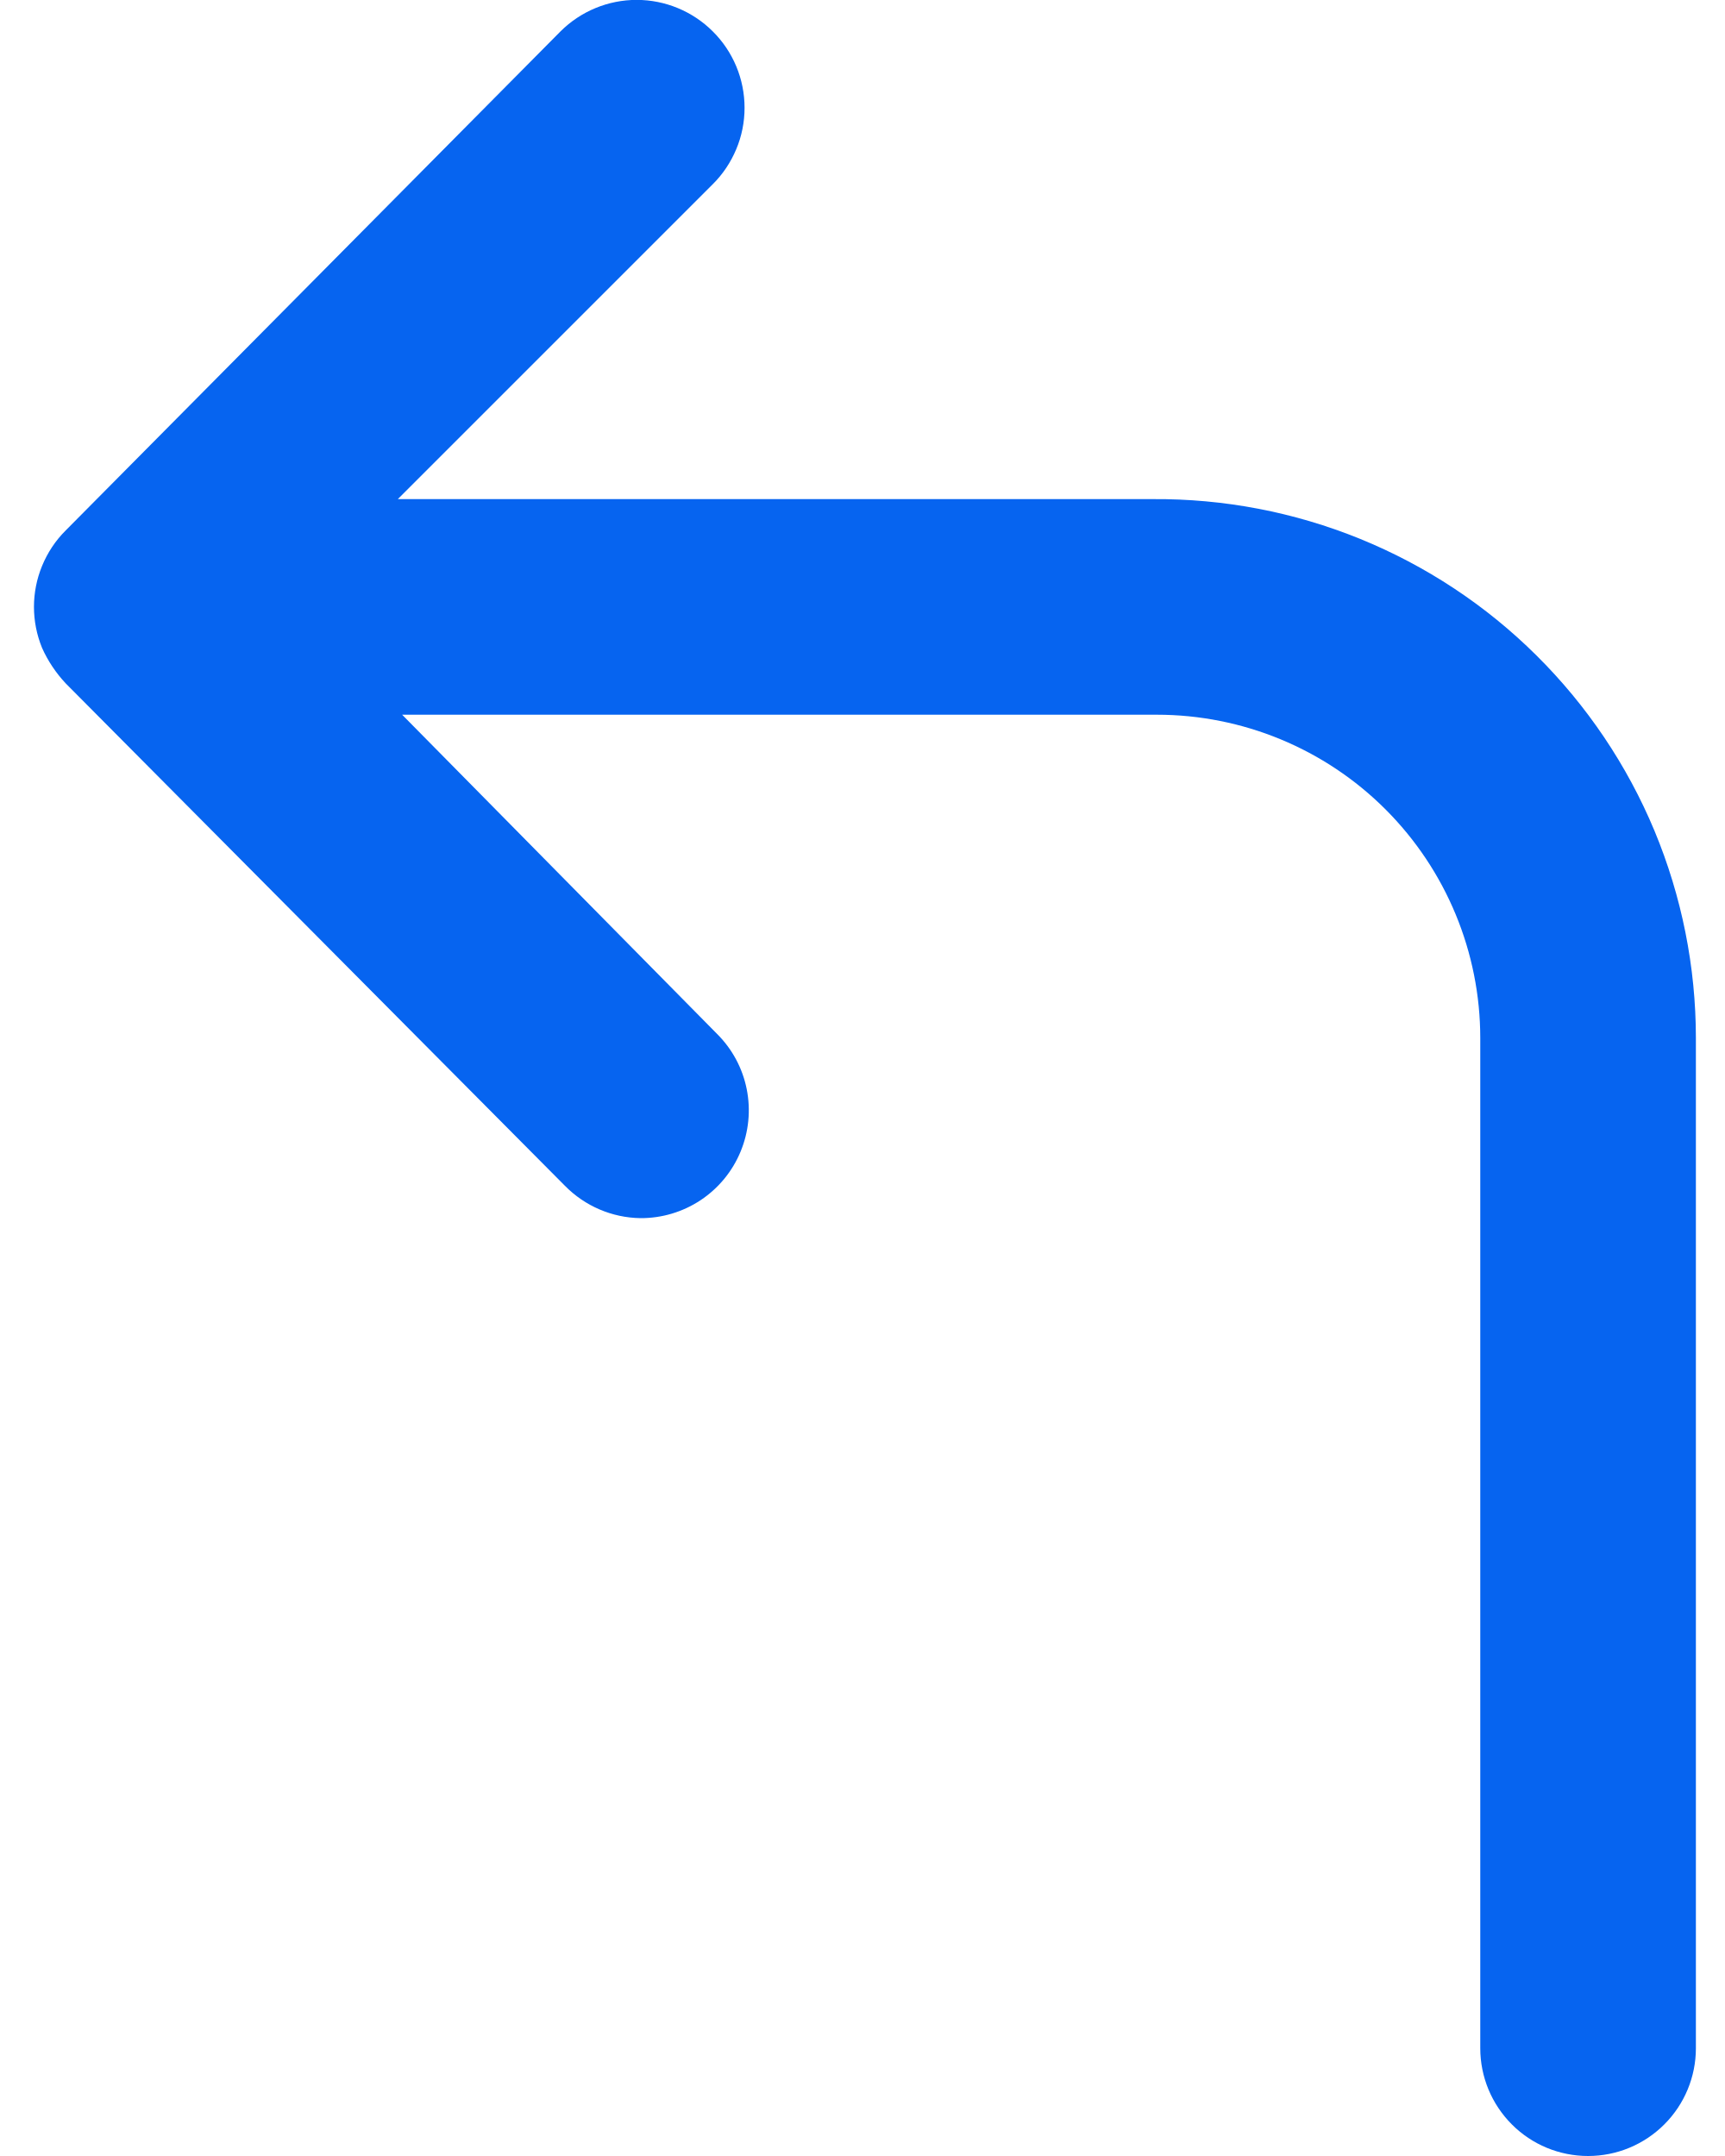
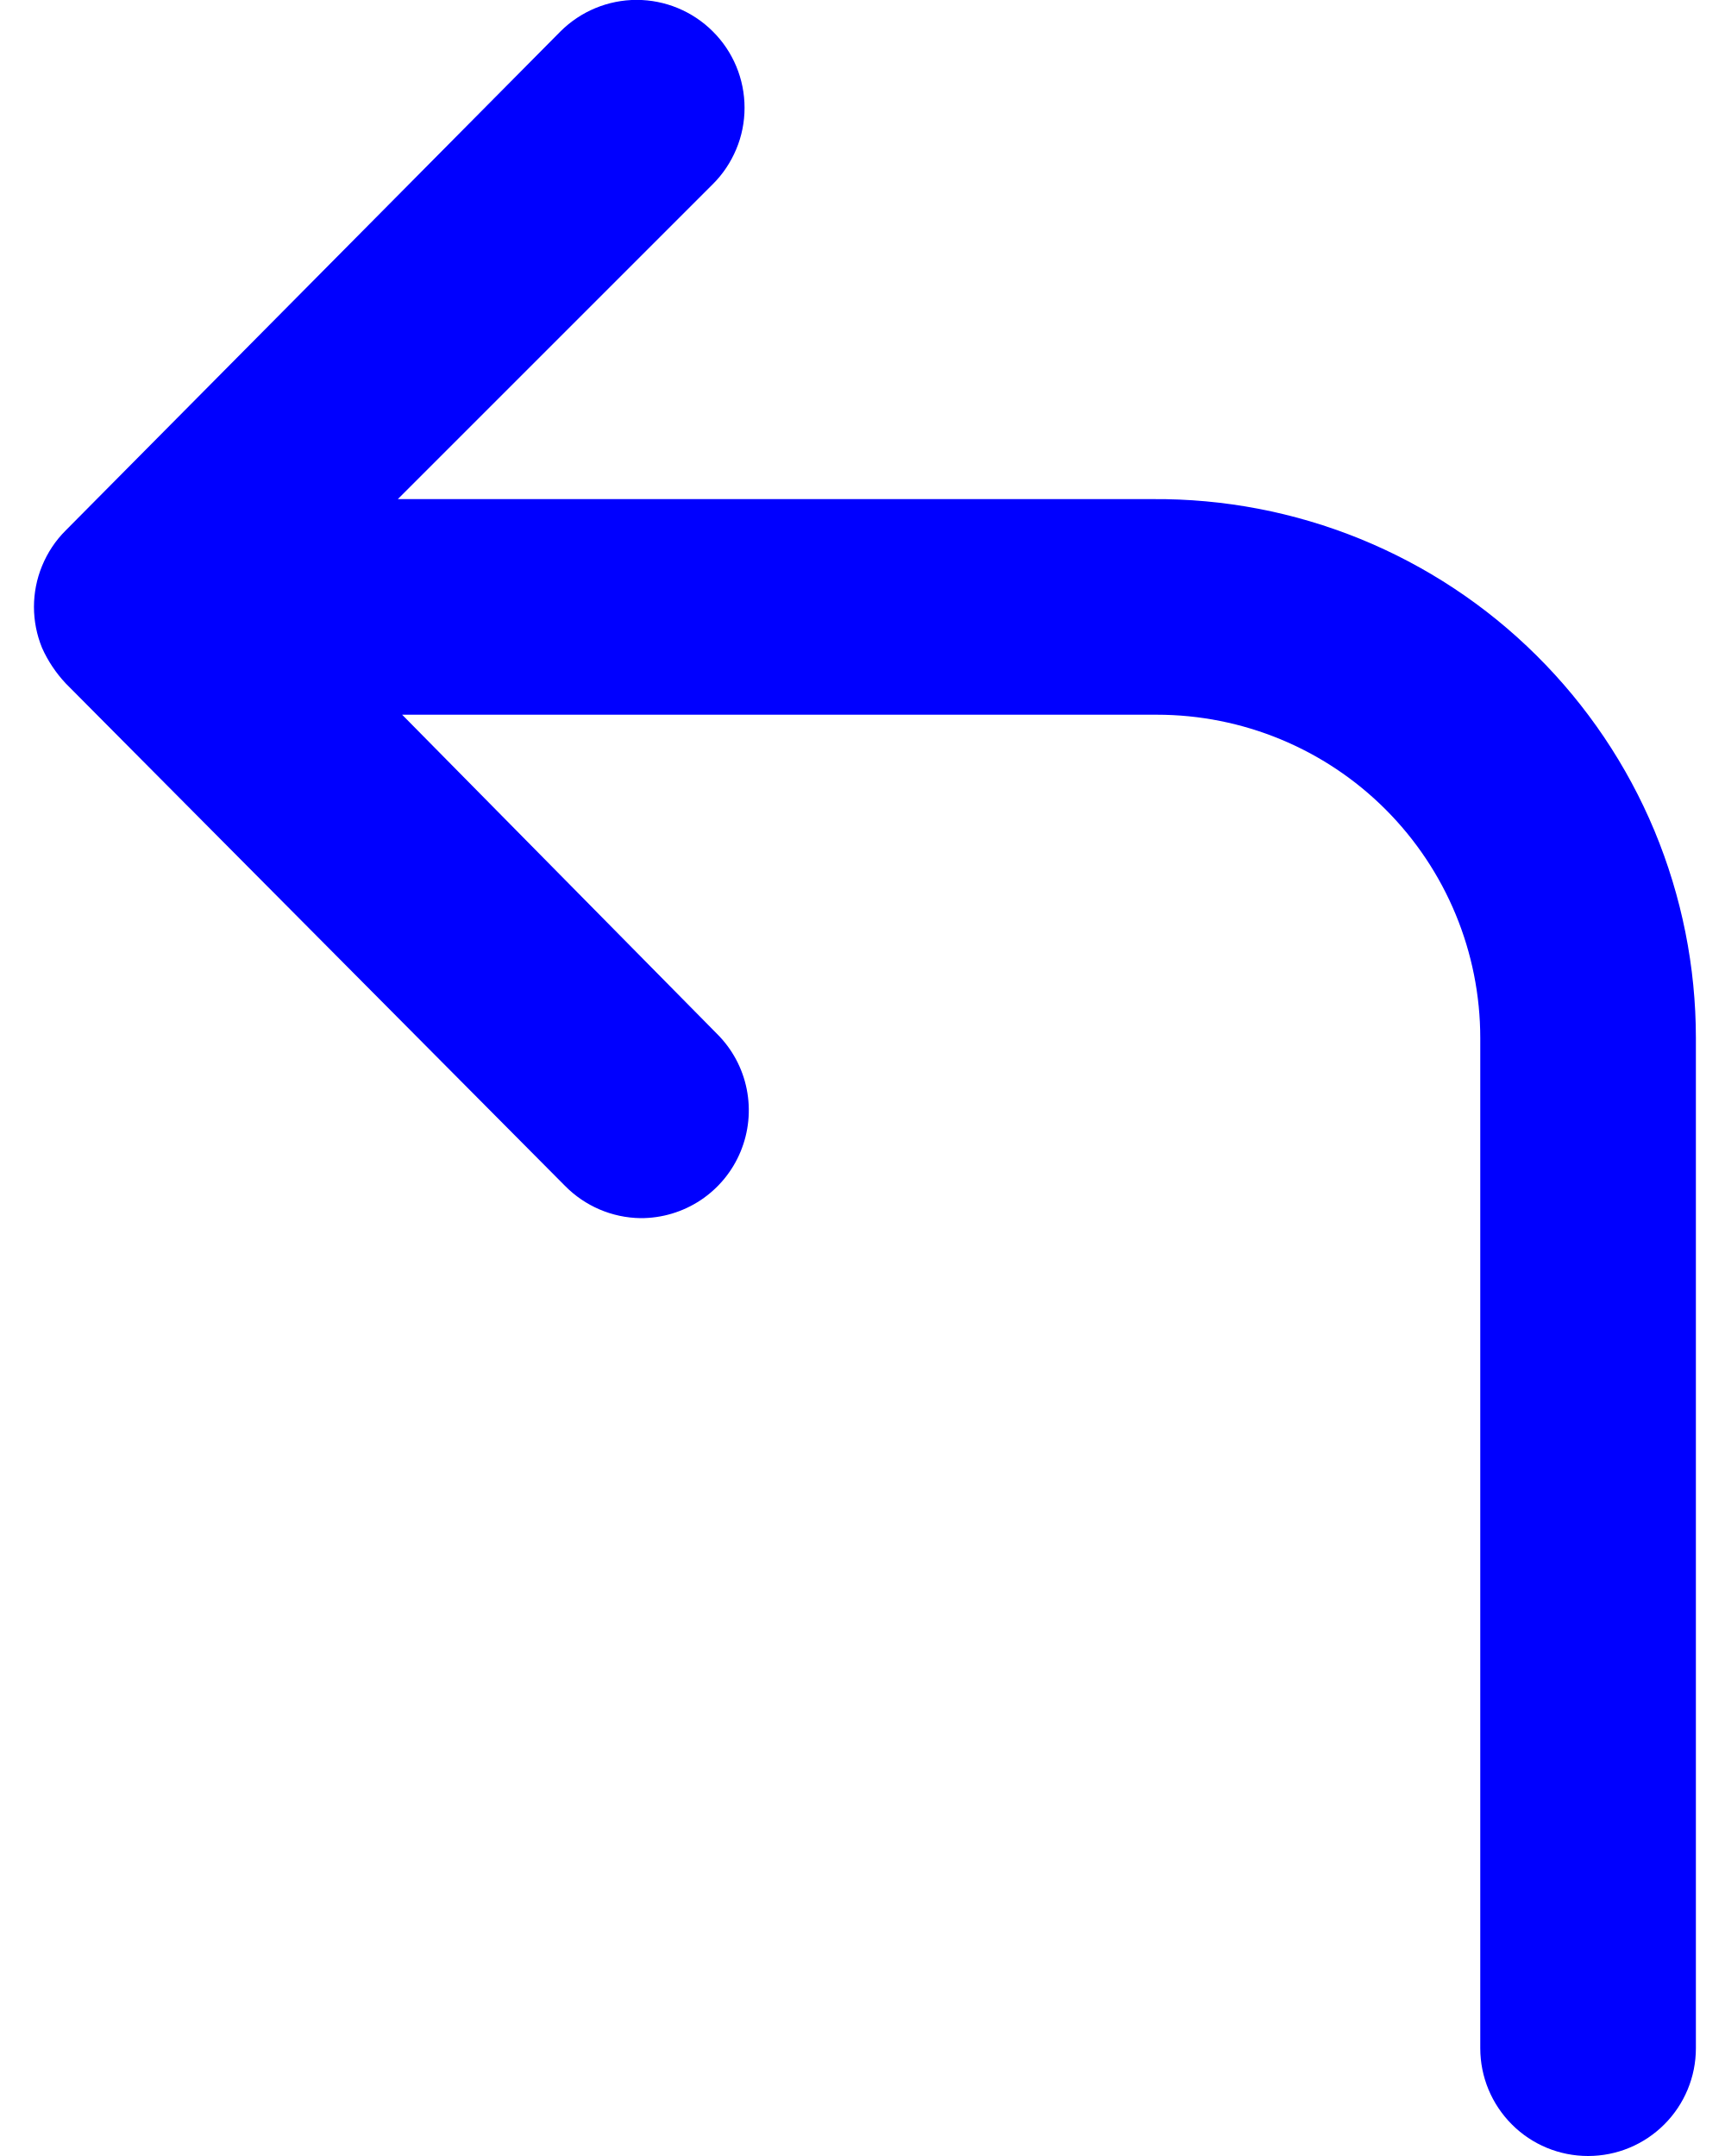
<svg xmlns="http://www.w3.org/2000/svg" width="16" height="20" viewBox="0 0 16 20" fill="none">
-   <path d="M10.69 4.63H3.69L6.61 1.71C6.704 1.617 6.778 1.506 6.829 1.384C6.88 1.263 6.906 1.132 6.906 1C6.906 0.868 6.88 0.737 6.829 0.615C6.778 0.493 6.704 0.383 6.61 0.29C6.423 0.104 6.169 -0.001 5.905 -0.001C5.641 -0.001 5.387 0.104 5.2 0.29L0.61 4.92C0.515 5.014 0.441 5.126 0.39 5.25C0.29 5.493 0.29 5.766 0.39 6.01C0.444 6.131 0.519 6.243 0.61 6.34L5.24 11C5.425 11.188 5.676 11.296 5.94 11.3C6.139 11.301 6.333 11.243 6.499 11.133C6.664 11.023 6.793 10.867 6.869 10.683C6.945 10.5 6.965 10.298 6.926 10.103C6.887 9.908 6.791 9.73 6.65 9.59L3.73 6.63H10.73C11.526 6.63 12.289 6.946 12.851 7.508C13.414 8.071 13.73 8.834 13.73 9.63V19C13.73 19.265 13.835 19.519 14.023 19.707C14.21 19.895 14.465 20 14.73 20C14.995 20 15.249 19.895 15.437 19.707C15.625 19.519 15.73 19.265 15.73 19V9.63C15.73 8.97 15.599 8.316 15.346 7.707C15.092 7.098 14.72 6.545 14.251 6.08C13.783 5.615 13.227 5.248 12.616 4.999C12.004 4.75 11.35 4.625 10.69 4.63Z" fill="#0664F0" />
+   <path d="M10.69 4.63H3.69L6.61 1.71C6.704 1.617 6.778 1.506 6.829 1.384C6.88 1.263 6.906 1.132 6.906 1C6.906 0.868 6.88 0.737 6.829 0.615C6.778 0.493 6.704 0.383 6.61 0.29C6.423 0.104 6.169 -0.001 5.905 -0.001C5.641 -0.001 5.387 0.104 5.2 0.29L0.61 4.92C0.515 5.014 0.441 5.126 0.39 5.25C0.29 5.493 0.29 5.766 0.39 6.01C0.444 6.131 0.519 6.243 0.61 6.34L5.24 11C5.425 11.188 5.676 11.296 5.94 11.3C6.139 11.301 6.333 11.243 6.499 11.133C6.664 11.023 6.793 10.867 6.869 10.683C6.945 10.5 6.965 10.298 6.926 10.103C6.887 9.908 6.791 9.73 6.65 9.59L3.73 6.63H10.73C11.526 6.63 12.289 6.946 12.851 7.508C13.414 8.071 13.73 8.834 13.73 9.63V19C13.73 19.265 13.835 19.519 14.023 19.707C14.21 19.895 14.465 20 14.73 20C14.995 20 15.249 19.895 15.437 19.707C15.625 19.519 15.73 19.265 15.73 19V9.63C15.73 8.97 15.599 8.316 15.346 7.707C15.092 7.098 14.72 6.545 14.251 6.08C13.783 5.615 13.227 5.248 12.616 4.999C12.004 4.75 11.35 4.625 10.69 4.63Z" fill="blue" />
</svg>
